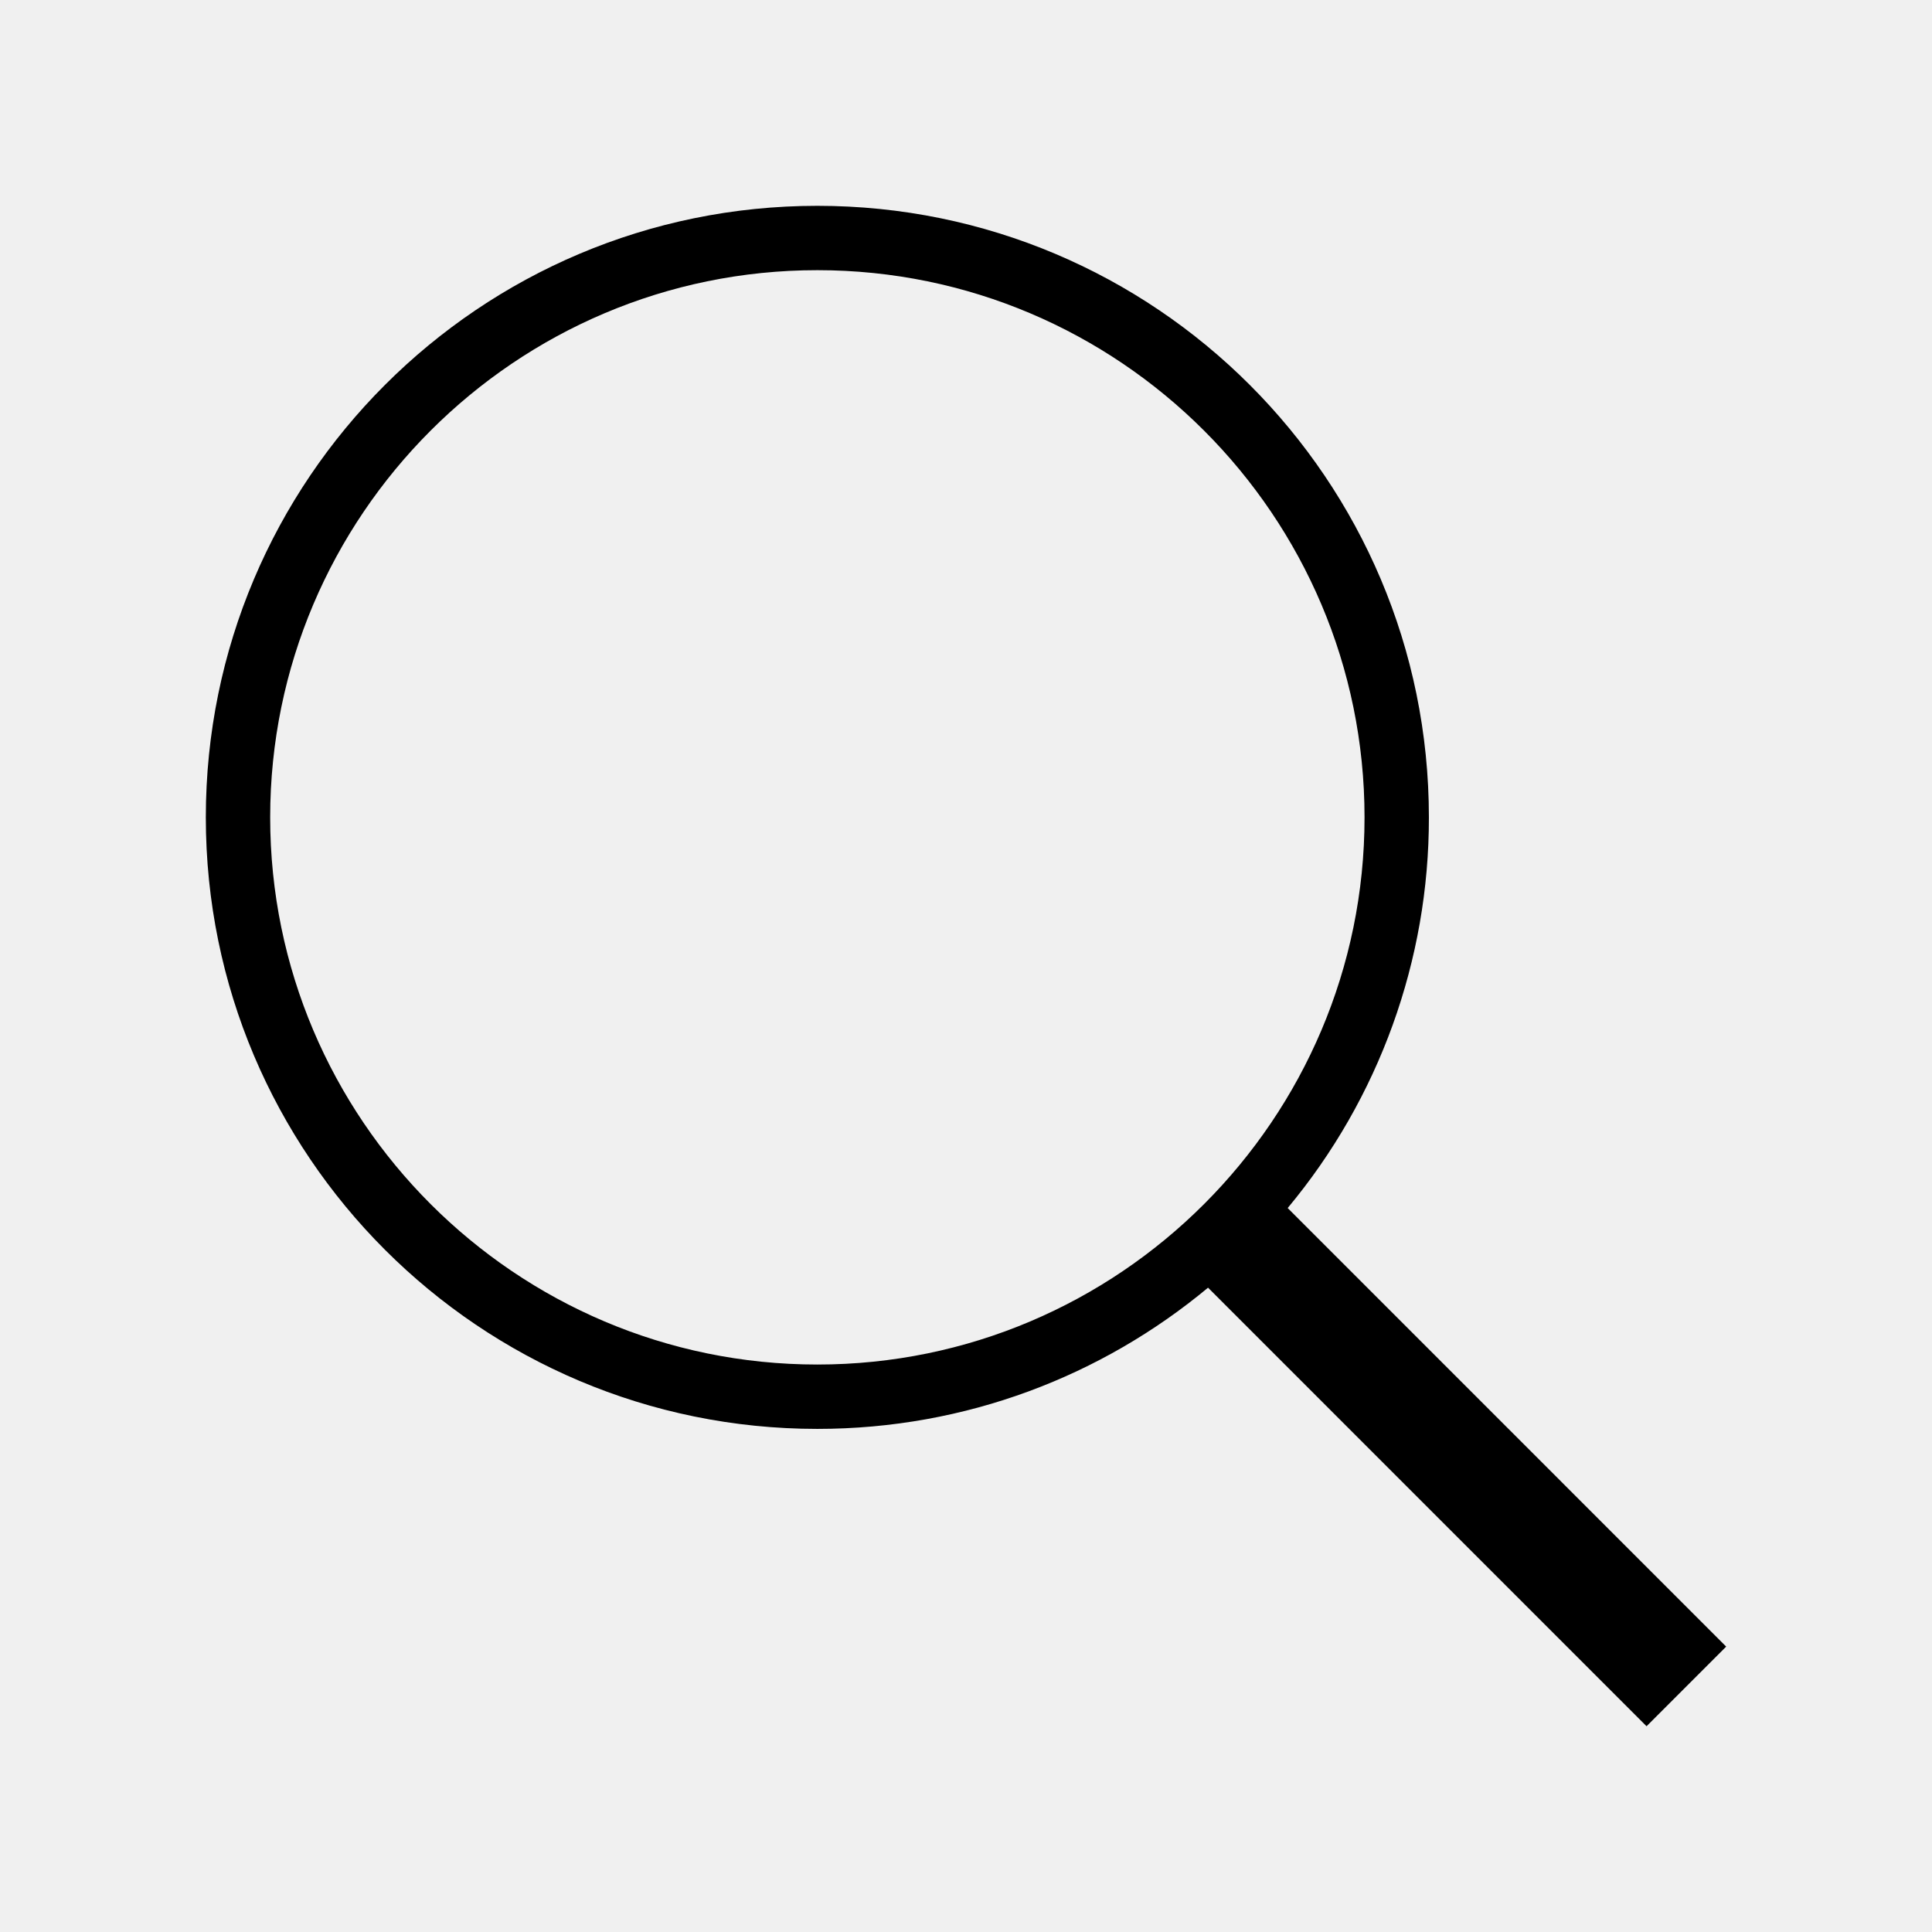
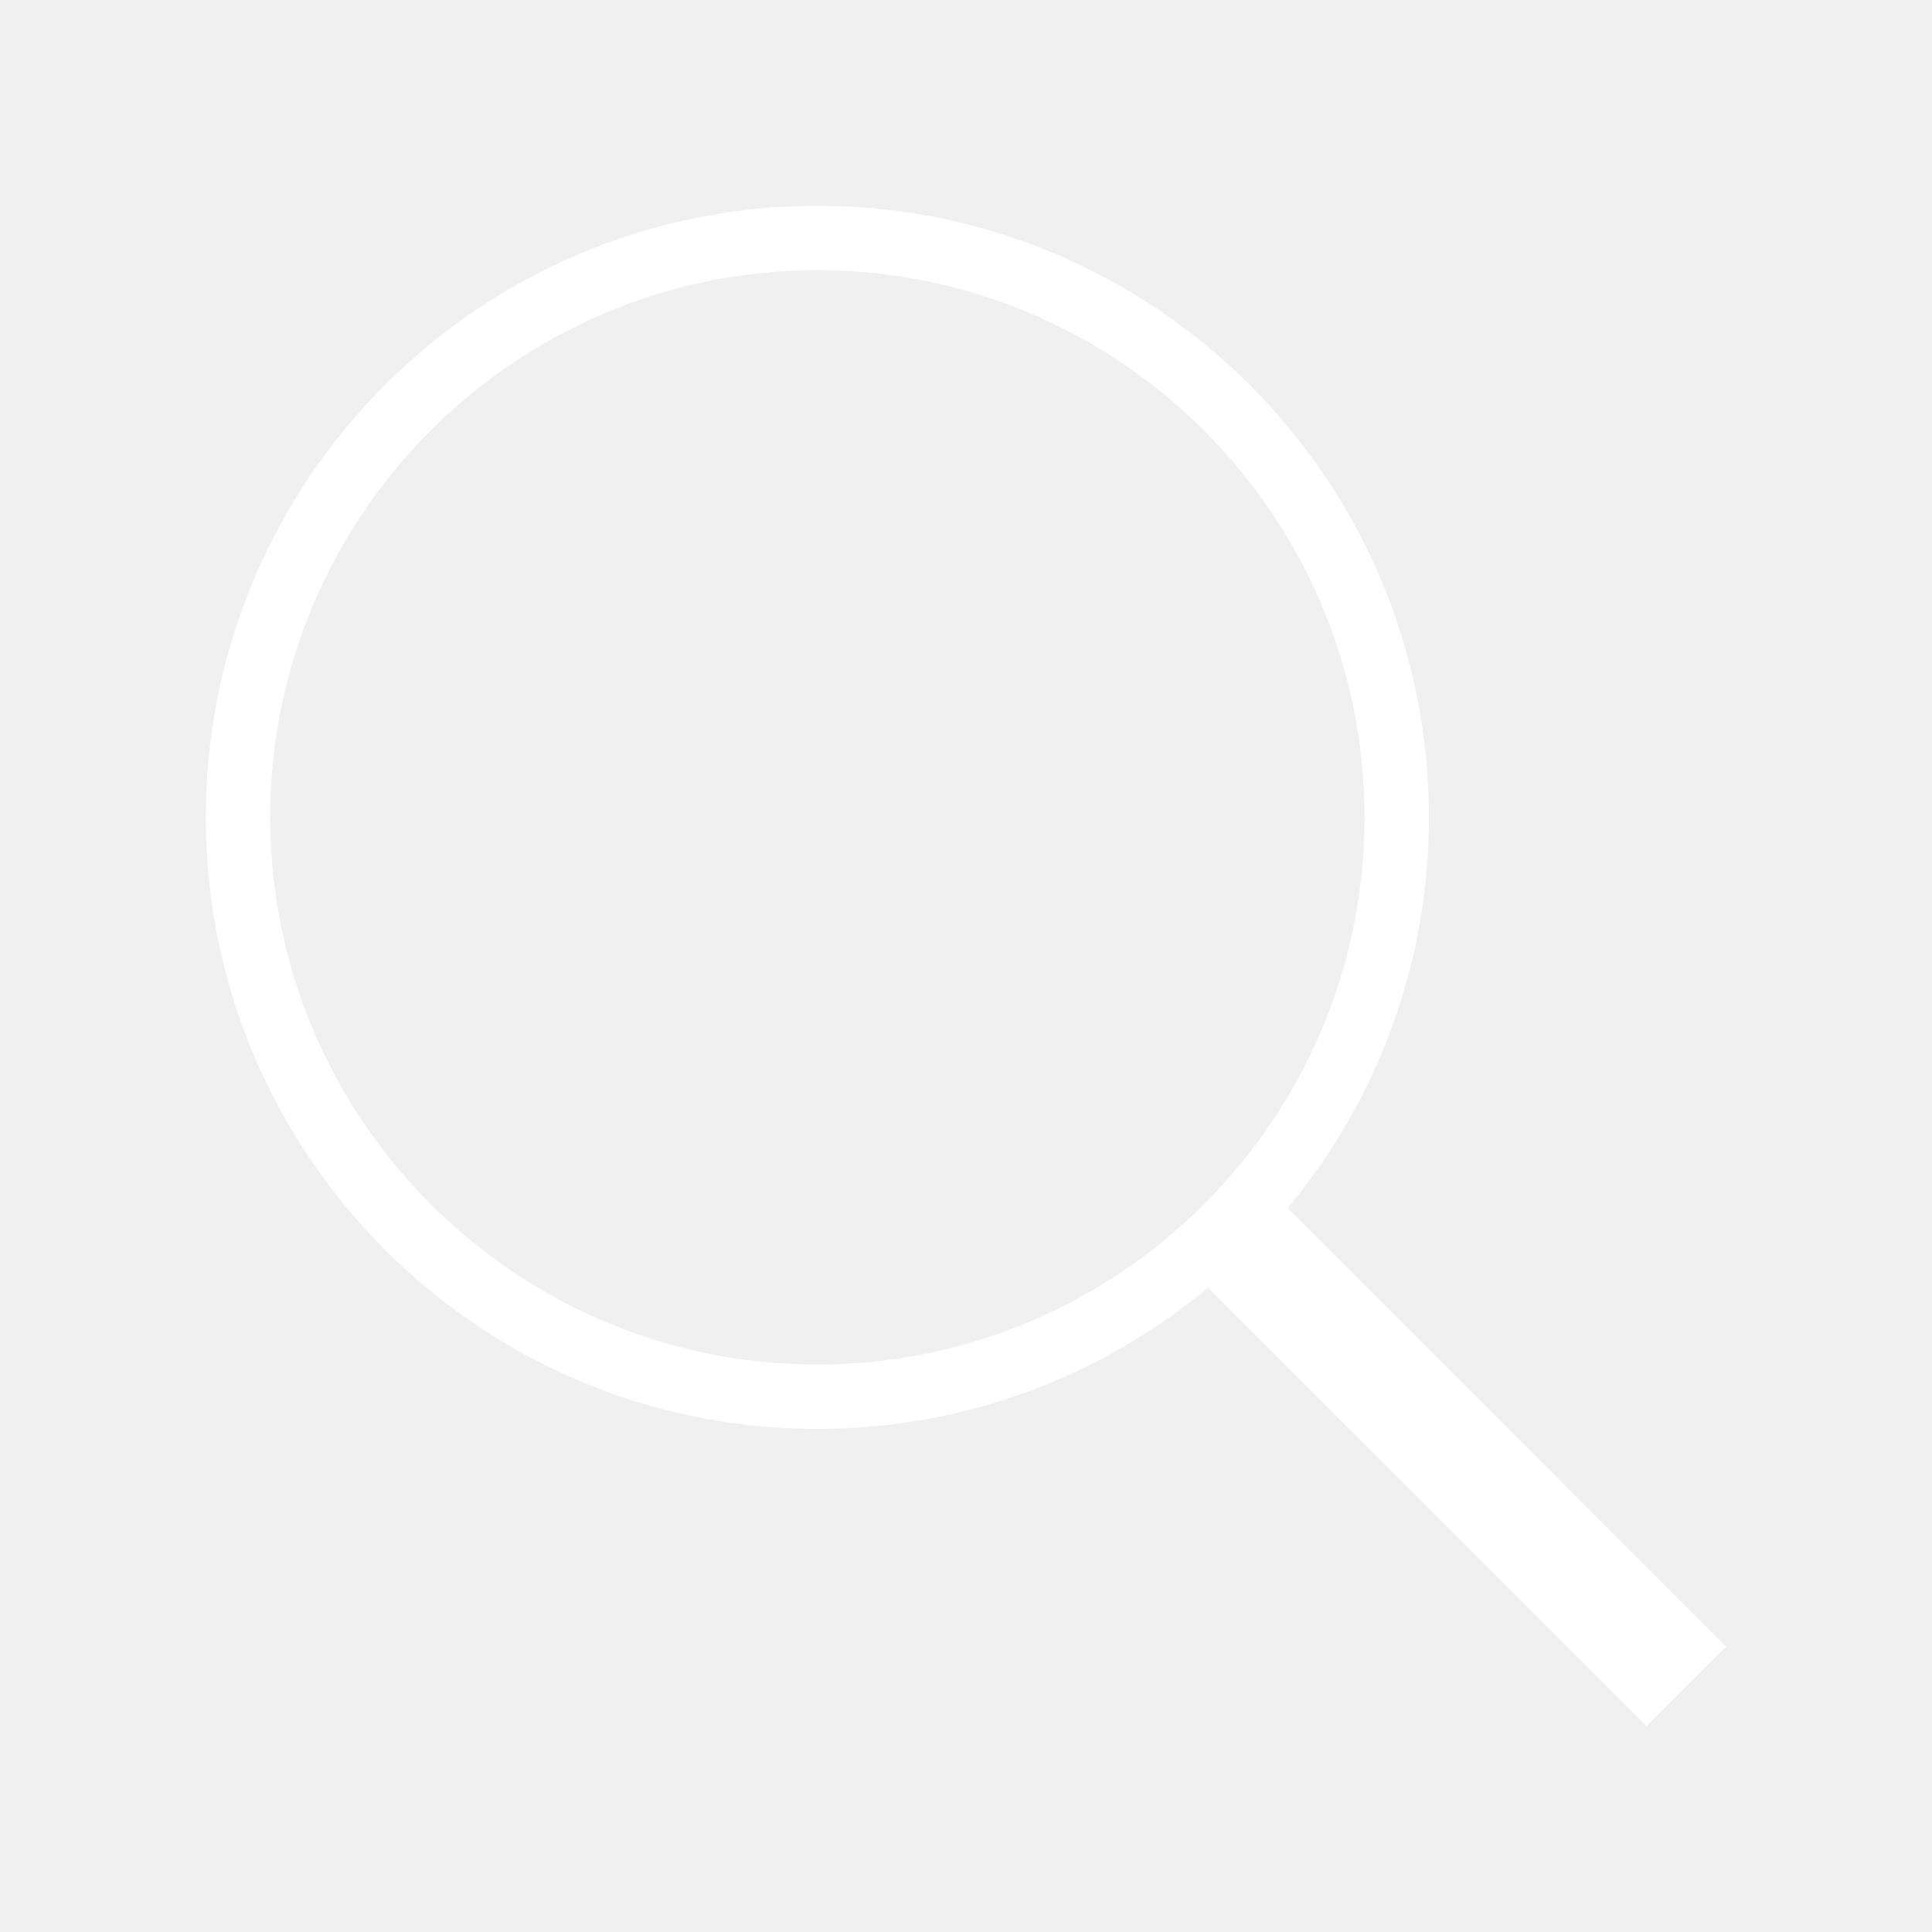
- <svg xmlns="http://www.w3.org/2000/svg" width="32" height="32">
+ <svg xmlns="http://www.w3.org/2000/svg" fill="#ffffff" width="32" height="32">
  <path d="M28.591 27.273l-7.263-7.264a10.085 10.085 0 002.339-6.471c0-5.595-4.535-10.129-10.129-10.129-5.594 0-10.129 4.535-10.129 10.129 0 5.594 4.536 10.129 10.129 10.129 2.462 0 4.716-.879 6.471-2.339l7.263 7.264 1.319-1.319zM4.475 13.538c0-4.997 4.065-9.063 9.063-9.063 4.997 0 9.063 4.066 9.063 9.063s-4.066 9.063-9.063 9.063c-4.998 0-9.063-4.066-9.063-9.063z" />
</svg>
